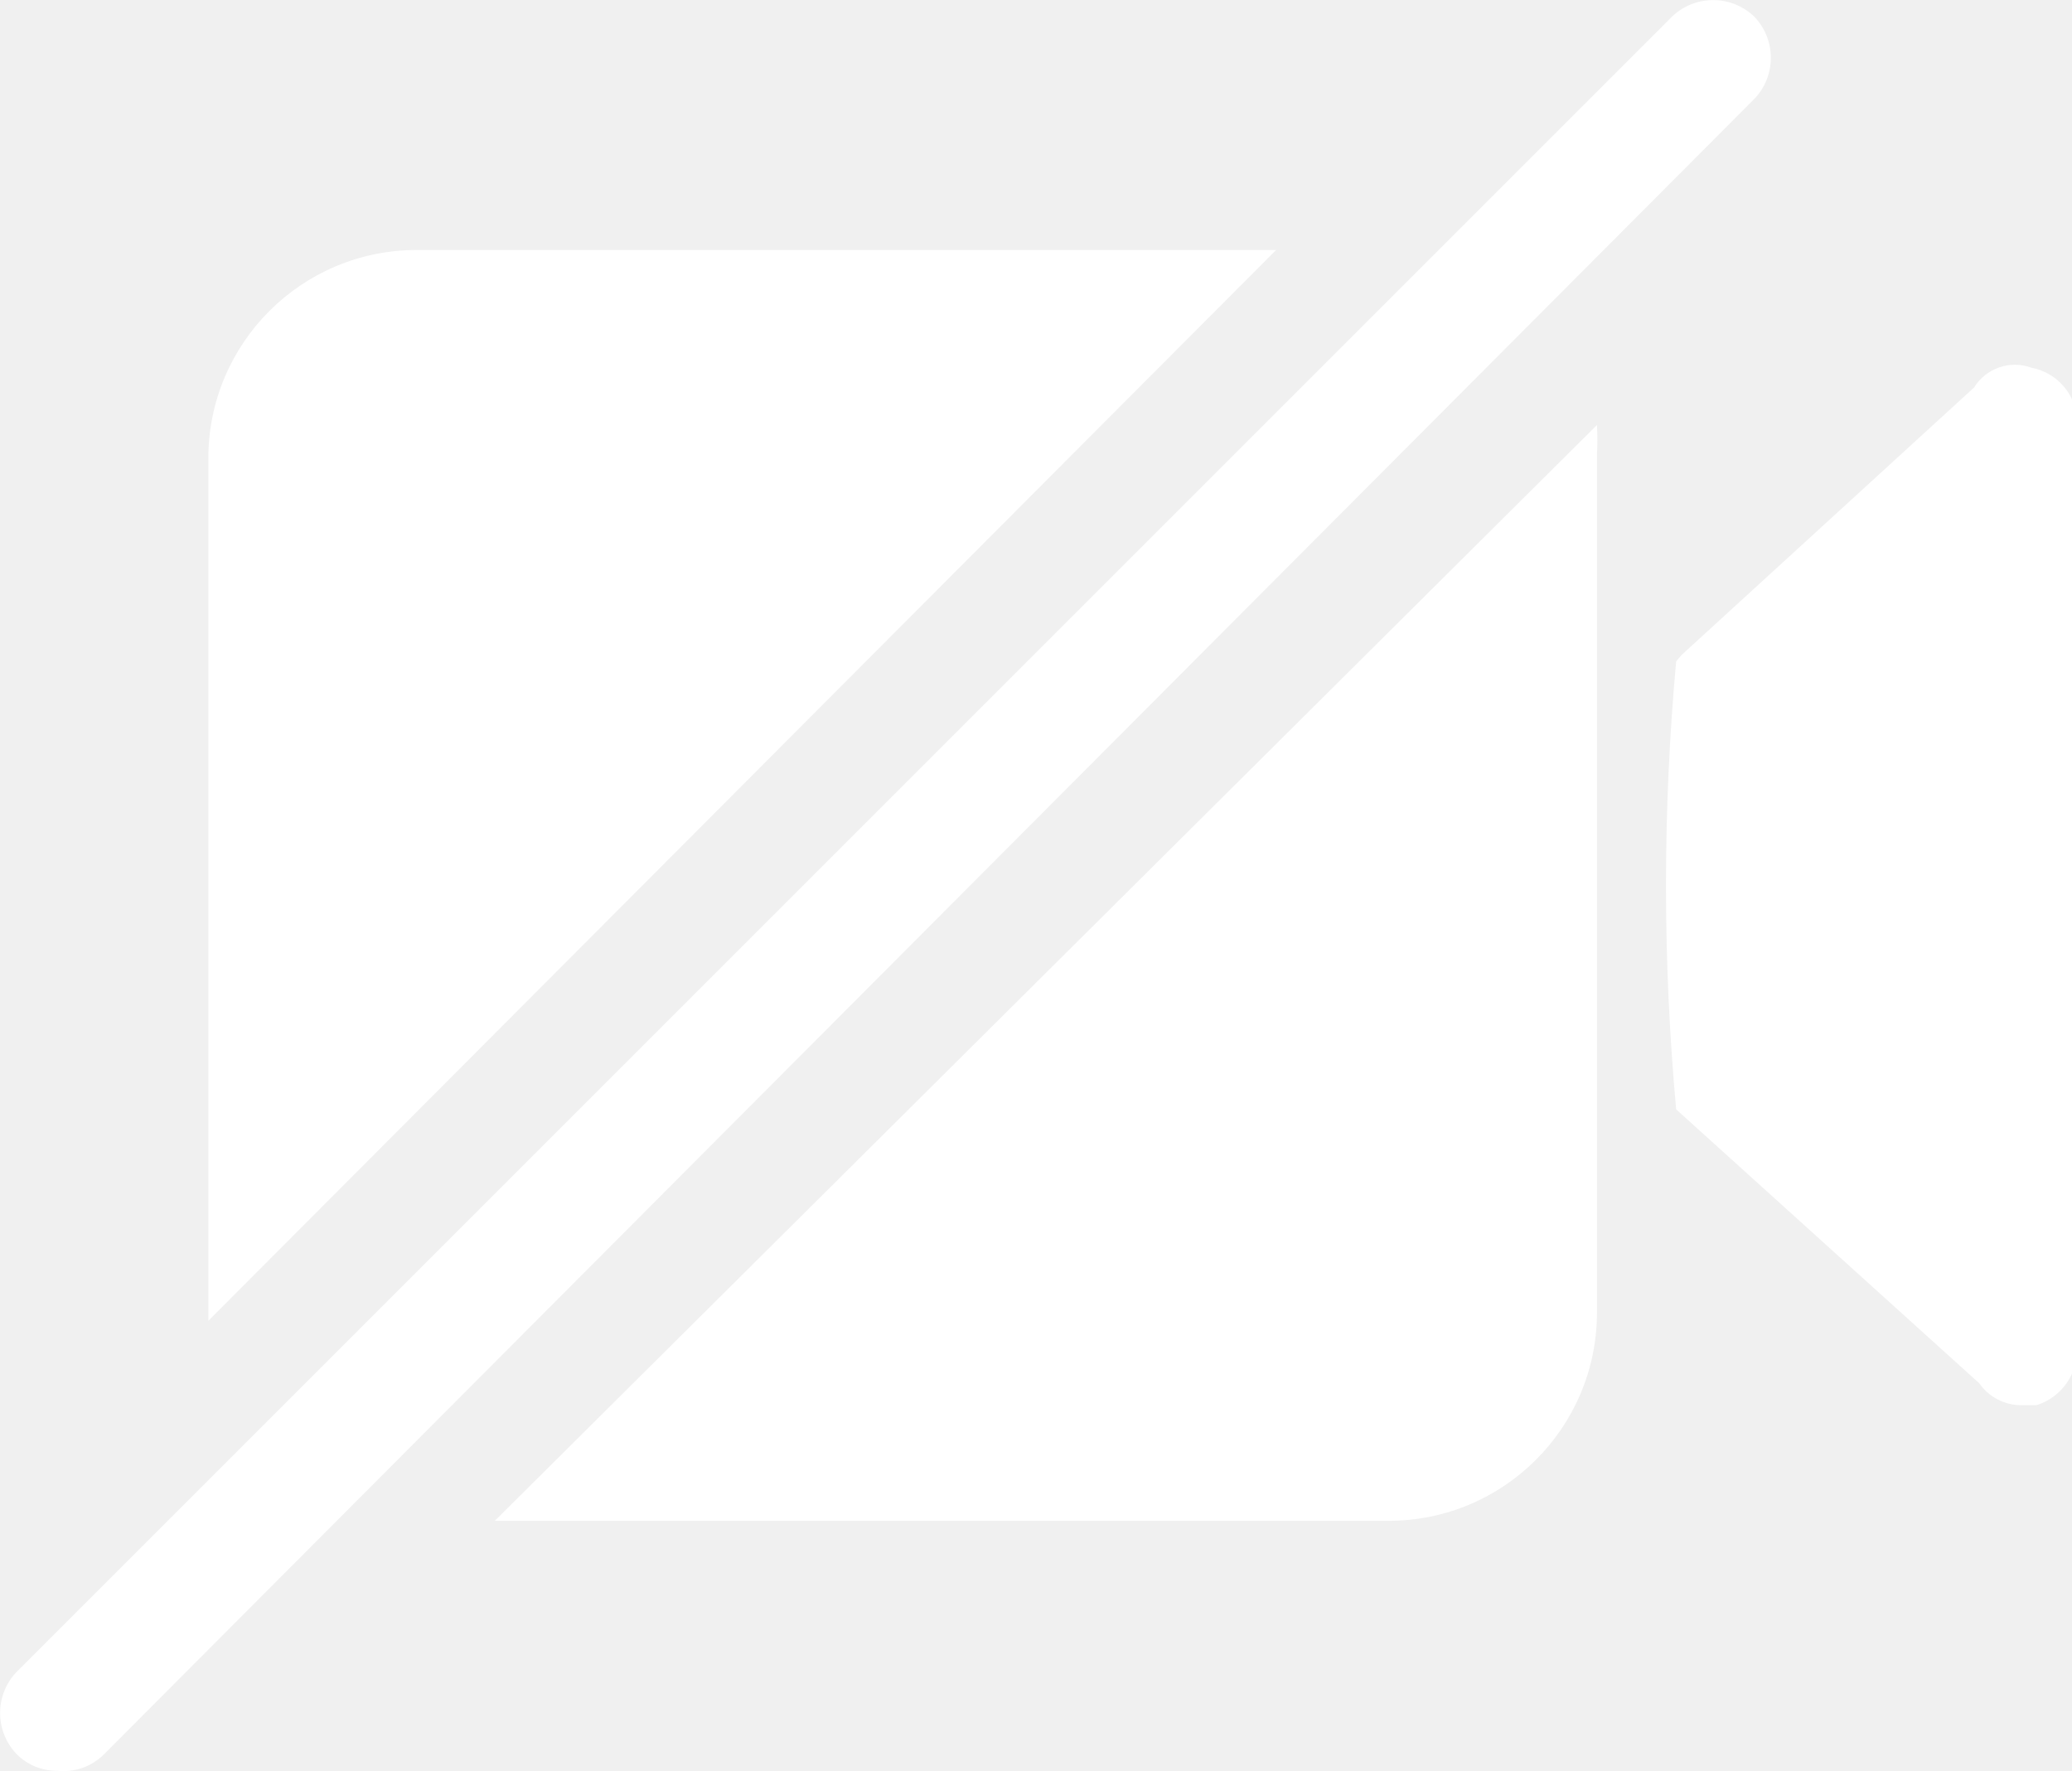
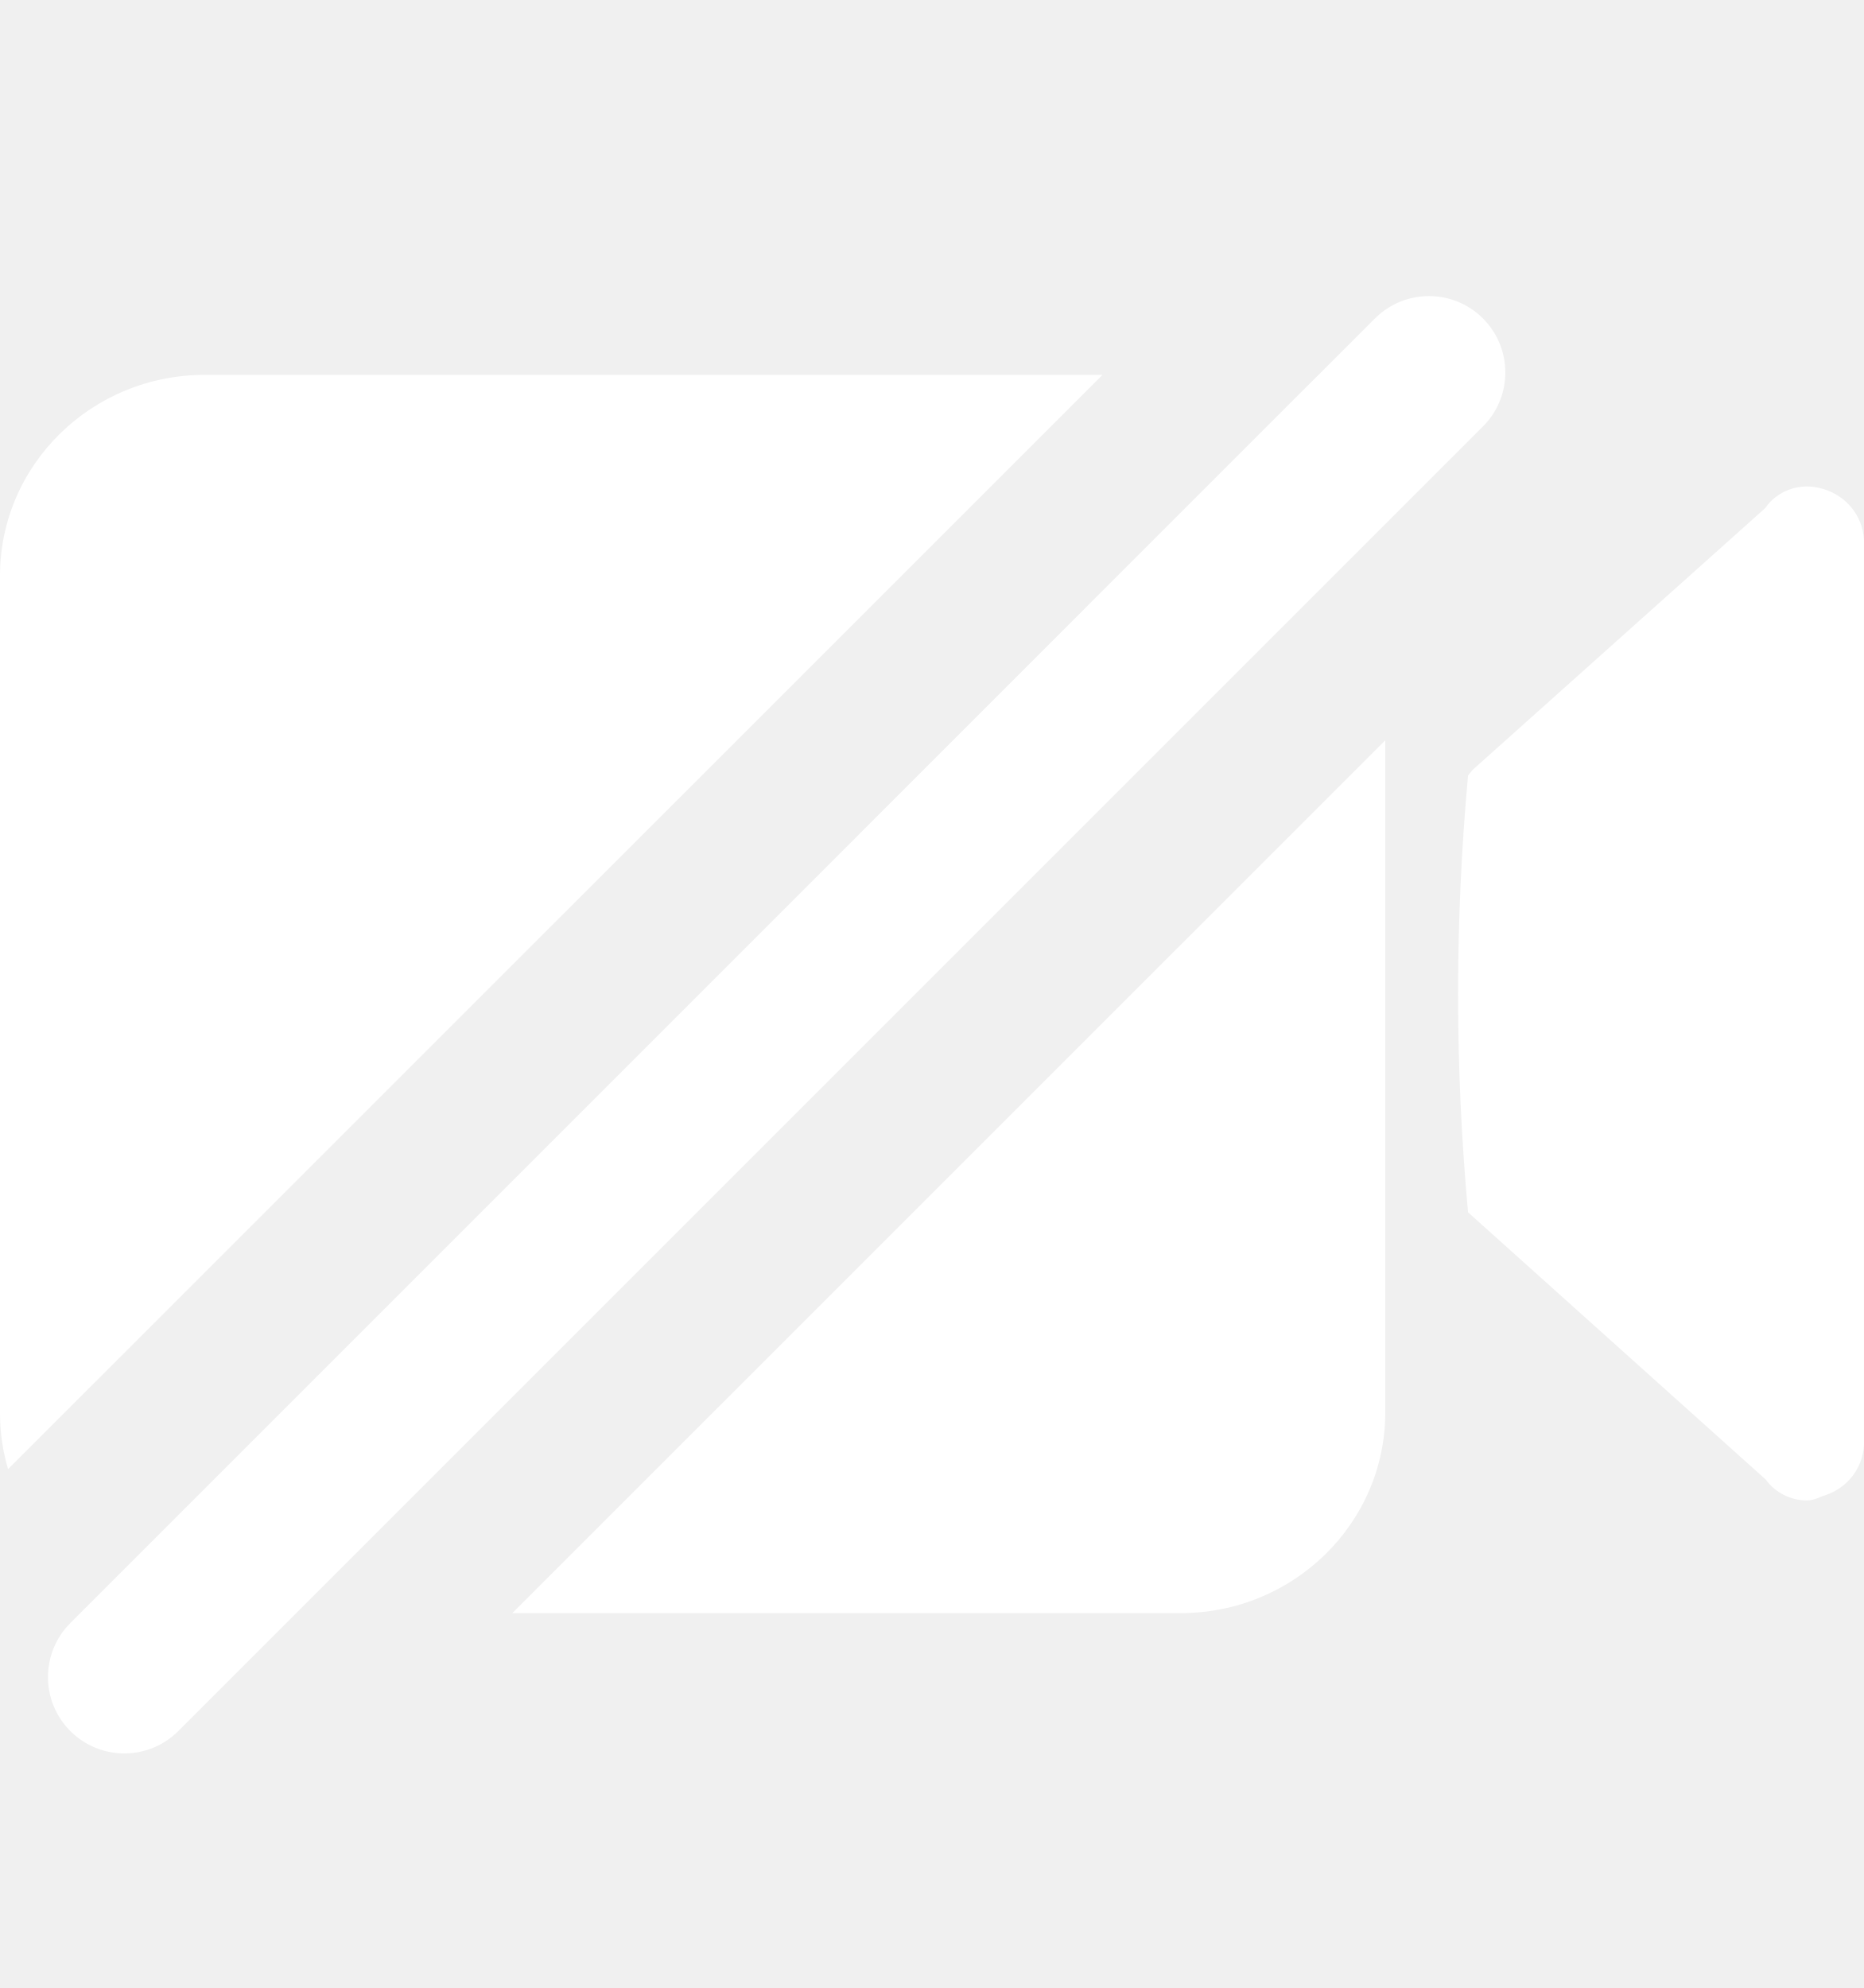
- <svg xmlns="http://www.w3.org/2000/svg" width="19.89" height="17" viewBox="0 0 19.89 17">
-   <path d="M19.5,3.53a.46.46,0,0,0-.55.19L16.14,6.29l-.05.06a23.75,23.75,0,0,0,0,4.3L19,13.28a.49.49,0,0,0,.4.21l.15,0a.56.56,0,0,0,.39-.56V4.08A.54.54,0,0,0,19.5,3.53Z" fill="#fff" />
-   <path d="M.55,17a.54.54,0,0,1-.39-.16.57.57,0,0,1,0-.79L16.05.16a.57.57,0,0,1,.79,0,.57.57,0,0,1,0,.79L1,16.84A.55.55,0,0,1,.55,17Z" fill="#fff" />
-   <path d="M12.25,2.4H4a2,2,0,0,0-2,2v8.28Z" fill="#fff" />
-   <path d="M4.75,14.6h8.58a2,2,0,0,0,2-2V4.37a2.85,2.85,0,0,0,0-.29Z" fill="#fff" />
+ <svg xmlns="http://www.w3.org/2000/svg" width="15" height="16" viewBox="0 0 15 16" fill="none">
+   <g clip-path="url(#clip0_11442_117178)">
+     <path d="M14.671 3.935C14.499 3.881 14.309 3.94 14.207 4.089L11.852 6.196L11.815 6.241C11.708 7.41 11.708 8.588 11.815 9.757L14.211 11.908C14.286 12.012 14.411 12.076 14.541 12.076C14.588 12.076 14.63 12.058 14.671 12.04C14.876 11.981 15.011 11.795 15.001 11.587V4.388C15.011 4.18 14.876 3.994 14.671 3.935Z" fill="white" />
+     <path d="M11.066 2.563C11.306 2.323 11.695 2.323 11.935 2.563C12.175 2.803 12.175 3.192 11.935 3.432L11.106 4.261L2.384 12.983L1.435 13.932C1.195 14.172 0.806 14.172 0.566 13.932C0.326 13.692 0.326 13.303 0.566 13.063L0.849 12.78L10.368 3.26L11.066 2.563Z" fill="white" />
+     <path fill-rule="evenodd" clip-rule="evenodd" d="M1.649 3.017H8.873L0.065 11.824C0.023 11.682 0 11.531 0 11.375V4.625C0.005 3.737 0.739 3.017 1.649 3.017ZM4.123 12.983L11.149 5.958V11.375C11.144 12.263 10.41 12.983 9.5 12.983H4.123Z" fill="white" />
+   </g>
+   <defs>
+     <clipPath id="clip0_11442_117178">
+       <rect width="15" height="15" fill="white" transform="translate(0 0.5)" />
+     </clipPath>
+   </defs>
</svg>
